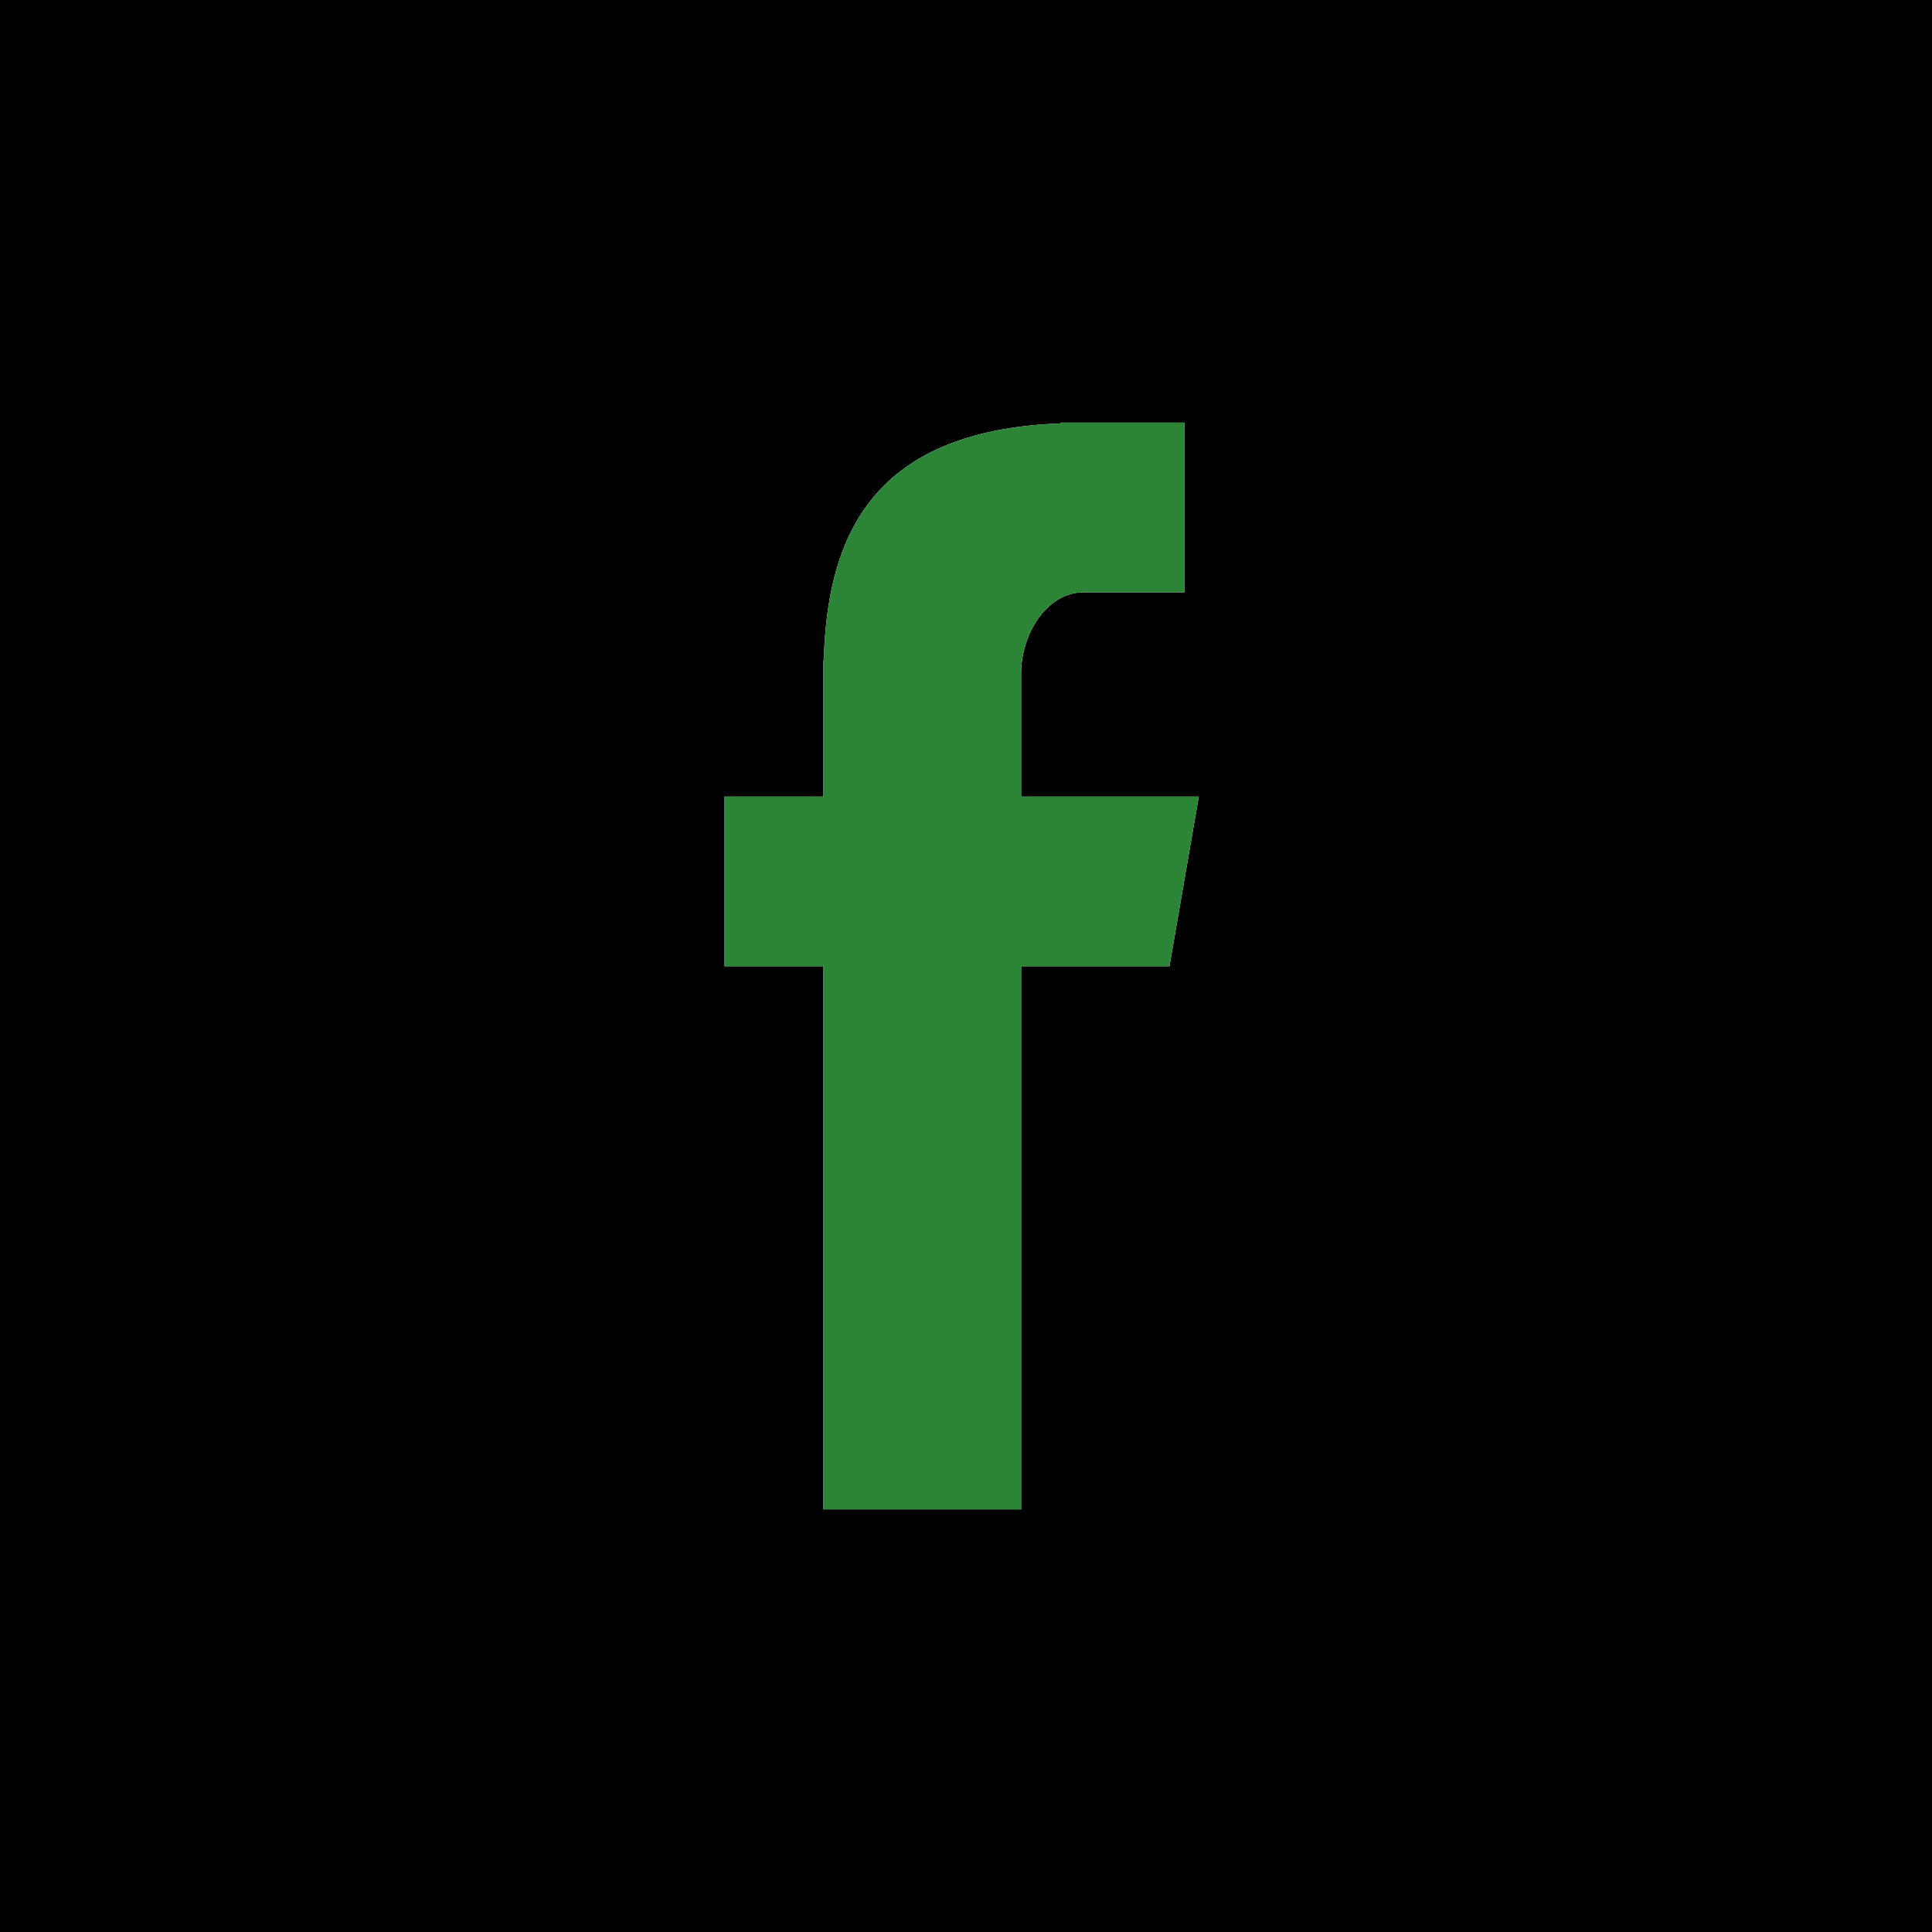
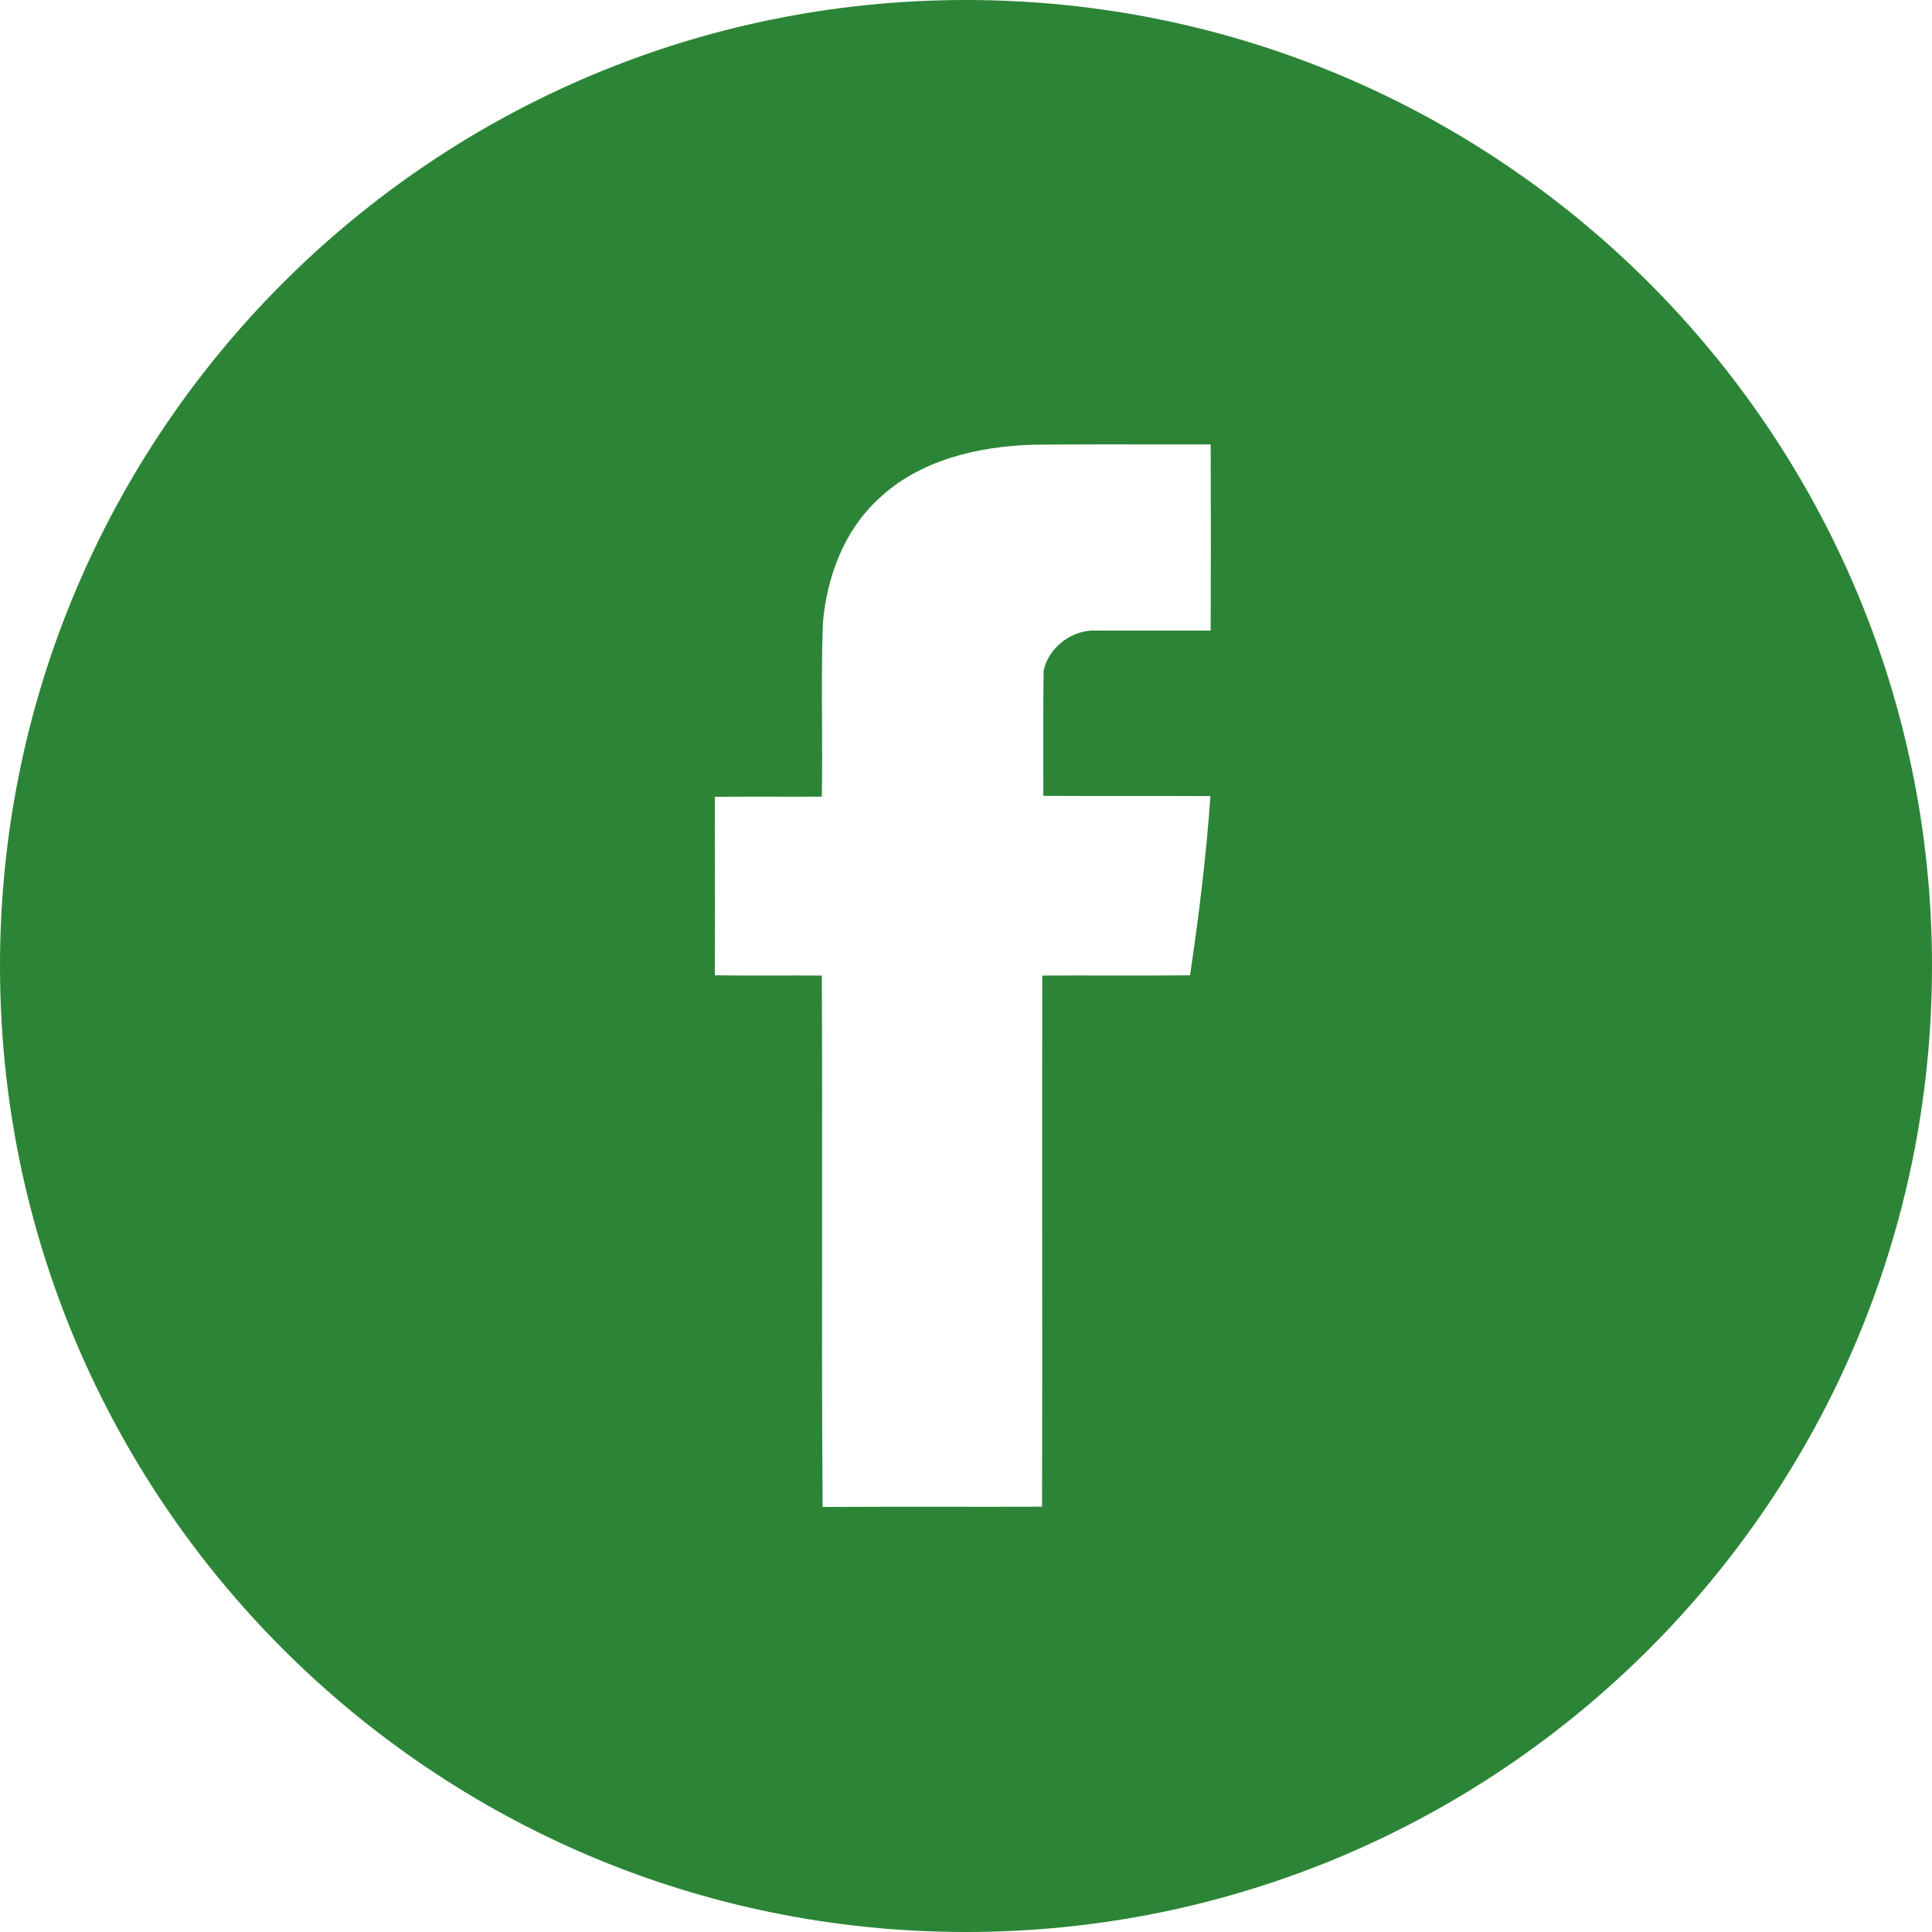
- <svg xmlns="http://www.w3.org/2000/svg" class="si63dacd35a76f53000db8b56cb831c38594fe4265b2431b55272ee1191675283771773 svgIcon_1J7 filled_Qbi" viewBox="0 0 32 32" style="border-radius:50%">
-   <path class="outer_bDW" d="M32 0H0V32H32V0ZM16.913 25H13.638V16.004H12V13.194H13.638V10.937H13.644C13.701 8.986 14.36 7.129 17.567 7.013V7H19.617V9.811H17.945C17.338 9.811 16.913 10.5 16.913 11.157V13.194H19.856L19.37 16.004H16.913V25Z" />
-   <path d="M16,31 C24.284,31 31,24.284 31,16 C31,7.716 24.284,1 16,1 C7.716,1 1,7.716 1,16 C1,24.284 7.716,31 16,31 Z M16,32 C7.163,32 0,24.837 0,16 C0,7.163 7.163,0 16,0 C24.837,0 32,7.163 32,16 C32,24.837 24.837,32 16,32 Z" class="border_2yy" />
-   <path class="logo_2gS" d="M13.638 25H16.913V16.004H19.37L19.856 13.194H16.913V11.157C16.913 10.5 17.338 9.811 17.945 9.811H19.617V7H17.567V7.013C14.36 7.129 13.701 8.986 13.644 10.937H13.638V13.194H12V16.004H13.638V25Z" style="color:rgb(44, 133, 54); fill:rgb(44, 133, 54)" />
+ <svg xmlns="http://www.w3.org/2000/svg" width="100" height="100" viewBox="0 0 100 100" fill="none">
+   <path fill-rule="evenodd" clip-rule="evenodd" d="M50 100C77.614 100 100 77.614 100 50C100 22.386 77.614 0 50 0C22.386 0 0 22.386 0 50C0 77.614 22.386 100 50 100ZM53.536 23.017C50.653 23.097 47.611 23.791 45.462 25.833C43.687 27.474 42.793 29.864 42.592 32.252C42.531 33.96 42.539 35.673 42.548 37.385C42.555 38.669 42.561 39.952 42.538 41.233C41.749 41.239 40.958 41.237 40.166 41.236C39.109 41.234 38.053 41.231 37 41.247C37 42.269 37.002 43.293 37.003 44.317C37.006 46.37 37.009 48.426 37 50.482C38.053 50.497 39.109 50.495 40.166 50.493C40.958 50.491 41.749 50.49 42.538 50.495C42.556 54.571 42.553 58.645 42.55 62.72C42.545 67.814 42.541 72.907 42.579 78.001C44.744 77.986 46.906 77.988 49.068 77.99C50.689 77.992 52.311 77.993 53.936 77.987C53.949 73.403 53.946 68.822 53.943 64.241C53.939 59.66 53.936 55.08 53.949 50.495C55.042 50.49 56.134 50.491 57.227 50.493C58.683 50.495 60.14 50.497 61.596 50.482C62.05 47.412 62.437 44.316 62.65 41.207C61.209 41.2 59.768 41.2 58.327 41.2C56.885 41.2 55.444 41.2 54.003 41.193C54.003 40.656 54.002 40.119 54.001 39.581C53.999 37.97 53.996 36.359 54.016 34.747C54.243 33.506 55.524 32.558 56.765 32.639H62.664C62.677 29.422 62.677 26.22 62.664 23.003C61.903 23.003 61.143 23.003 60.382 23.002C58.1 22.999 55.818 22.997 53.536 23.017Z" fill="rgb(44, 133, 54)" id="id_101" />
</svg>
